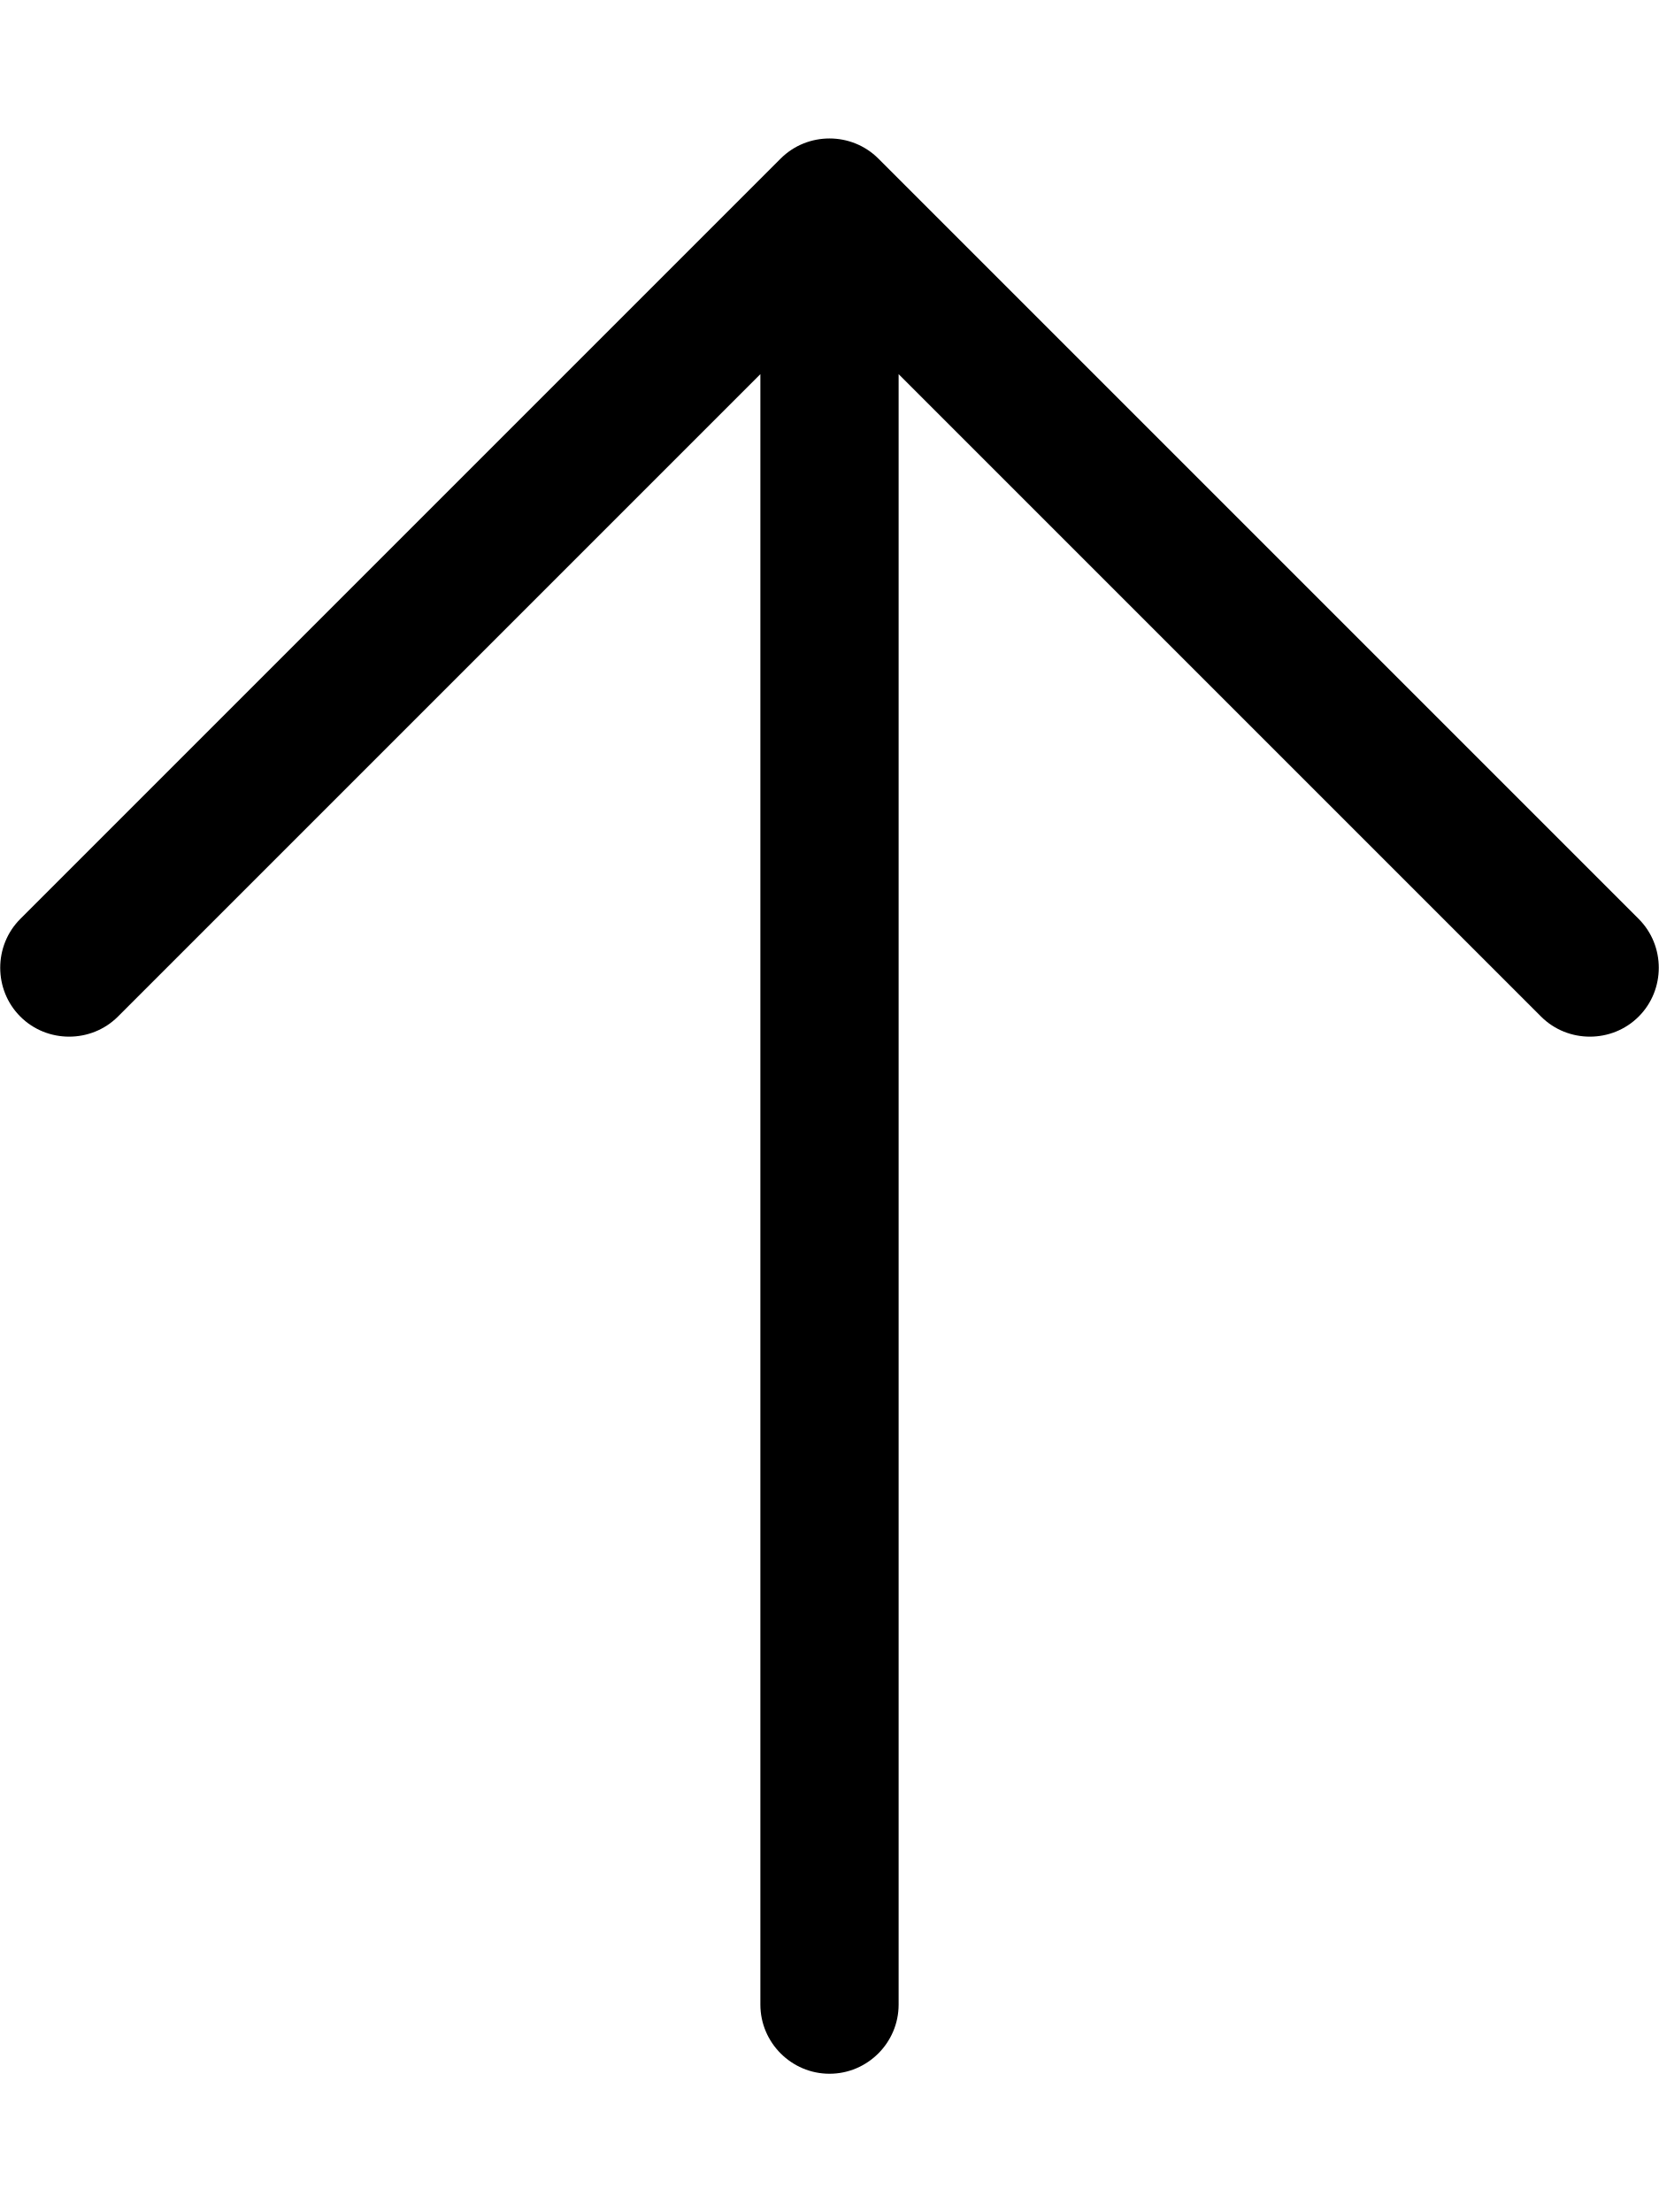
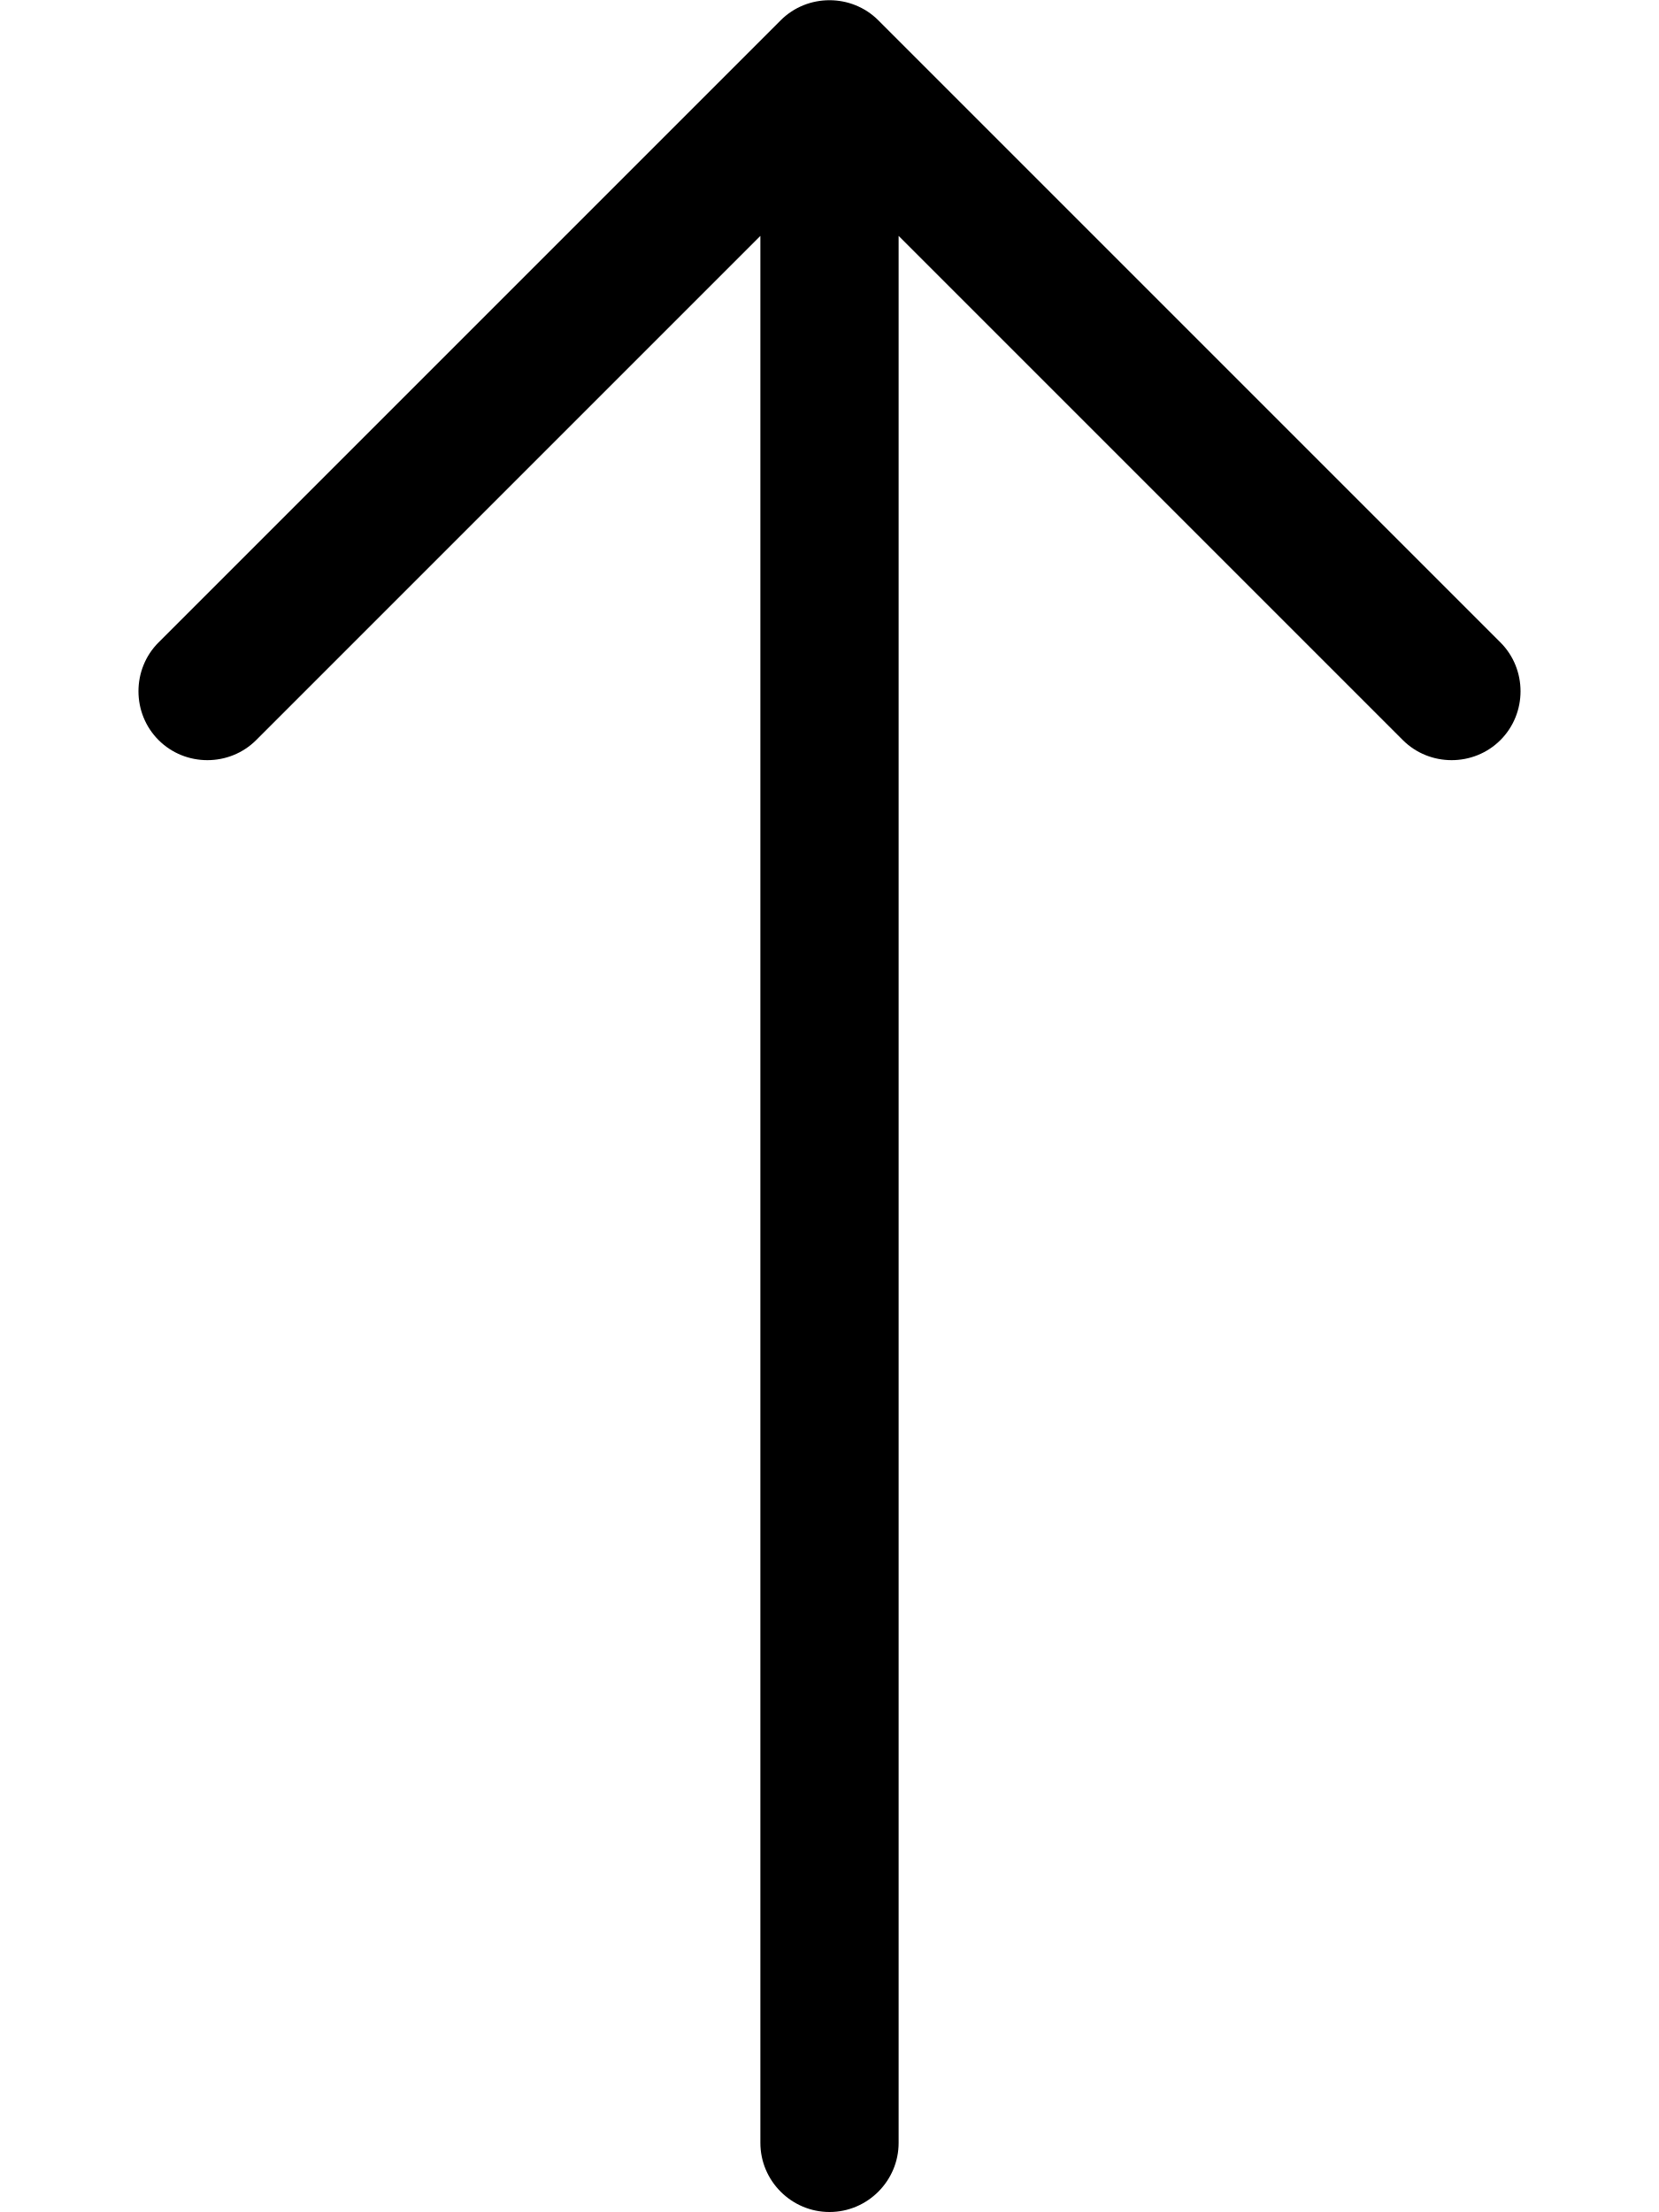
<svg xmlns="http://www.w3.org/2000/svg" viewBox="0 0 384 512">
-   <path d="M203.3 36.7c-6.2-6.2-16.4-6.2-22.6 0l-176 176c-6.2 6.2-6.2 16.4 0 22.6s16.4 6.2 22.6 0L176 86.6V464c0 8.8 7.2 16 16 16s16-7.2 16-16V86.6L356.7 235.3c6.2 6.2 16.4 6.2 22.6 0s6.2-16.4 0-22.6l-176-176z" />
+   <path d="M203.3 4.7c-6.2-6.2-16.4-6.2-22.6 0l-144 144c-6.2 6.2-6.2 16.4 0 22.6s16.4 6.2 22.6 0L176 54.6V496c0 8.8 7.2 16 16 16s16-7.2 16-16V54.6L324.7 171.3c6.2 6.2 16.4 6.2 22.6 0s6.2-16.4 0-22.6l-144-144z" />
</svg>
